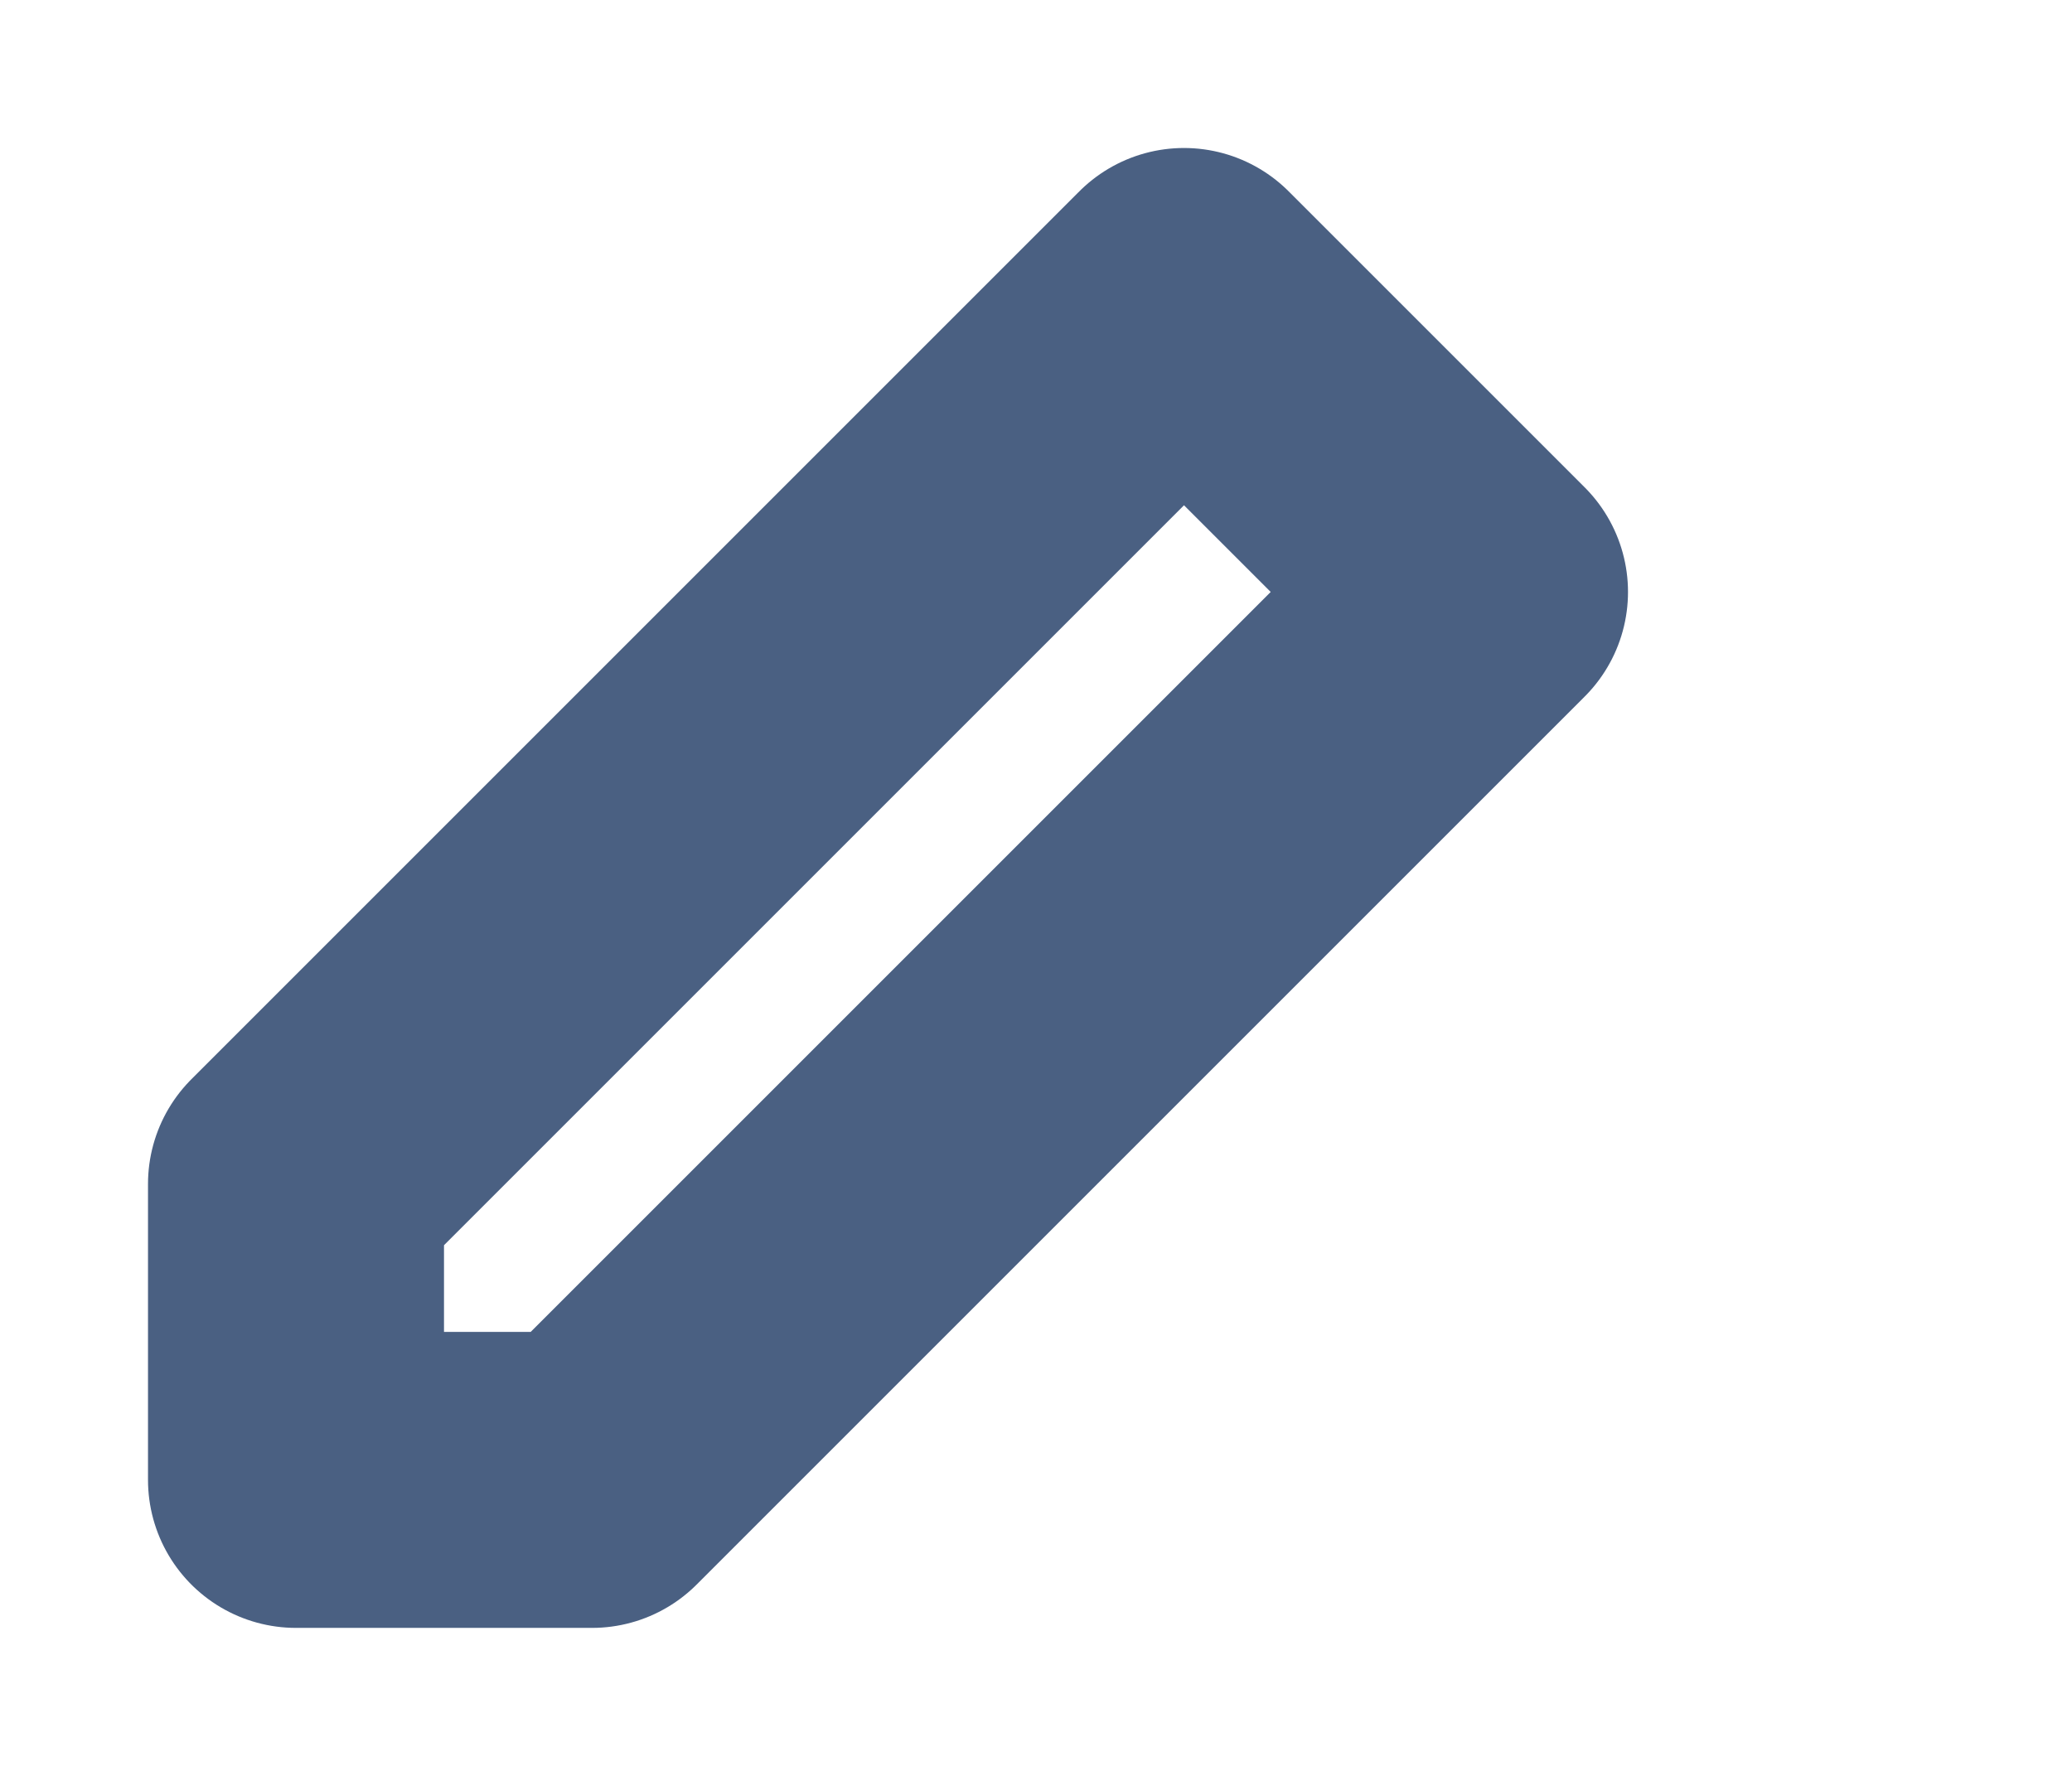
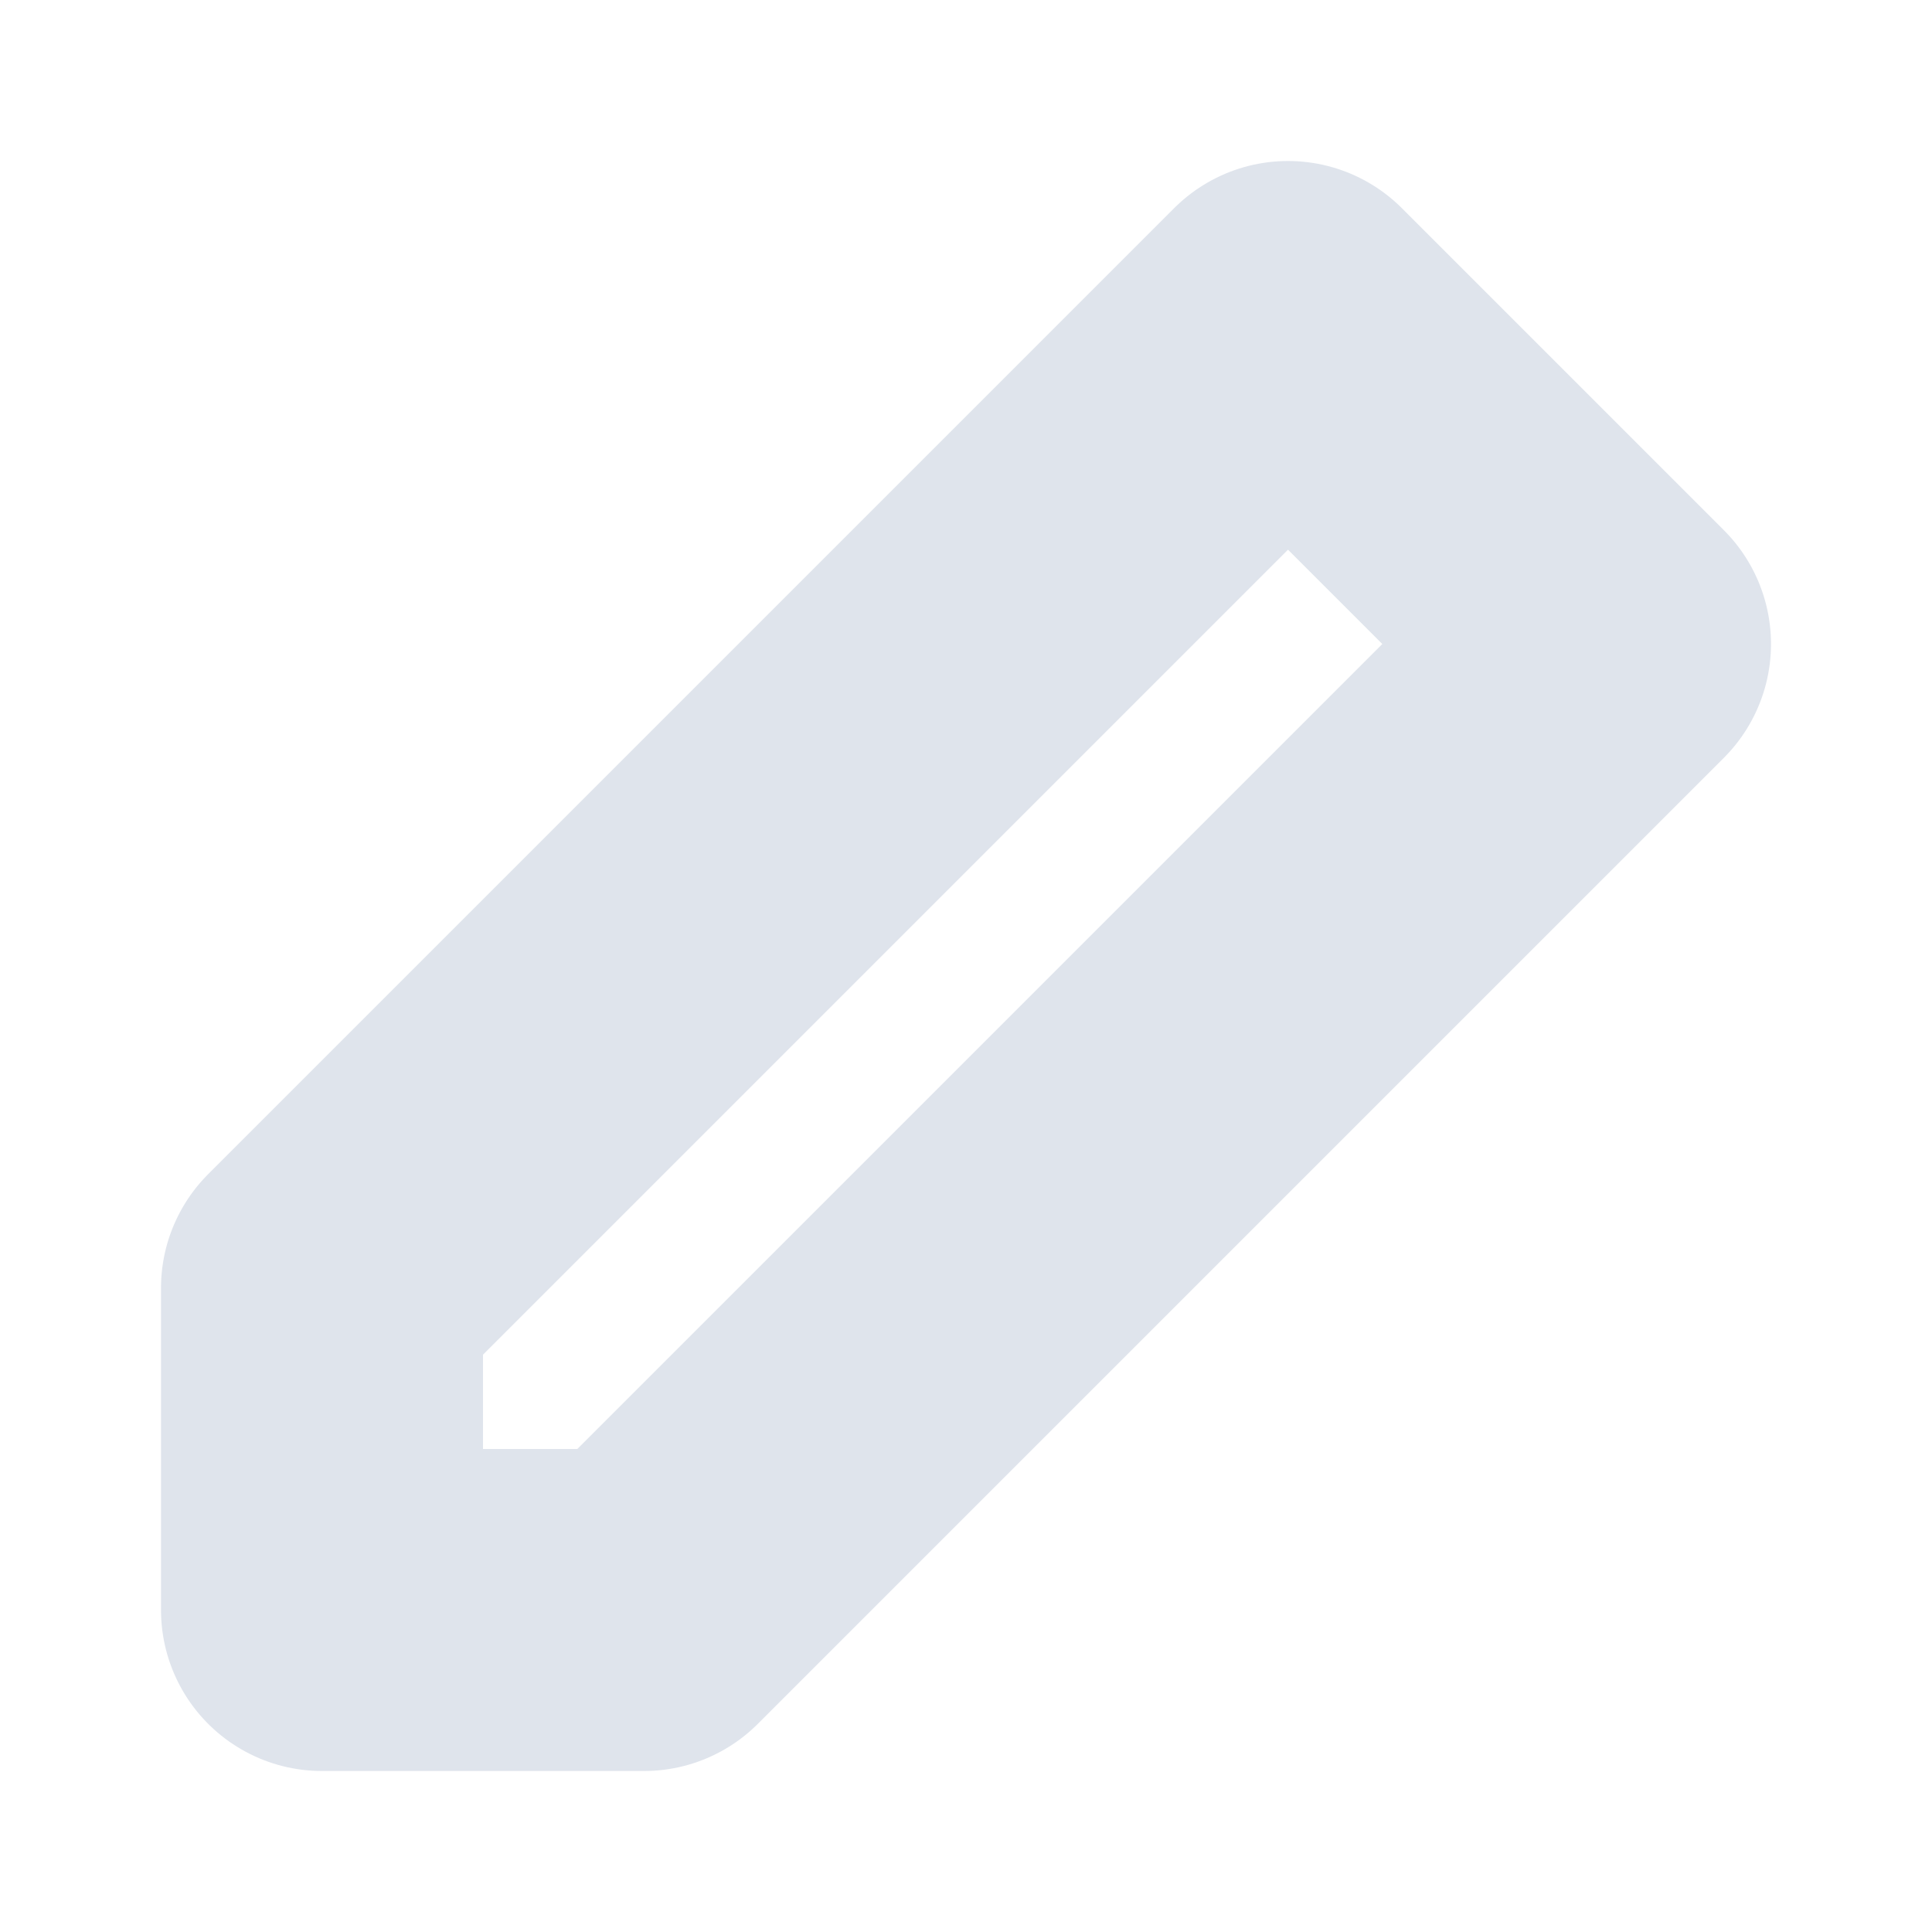
- <svg xmlns="http://www.w3.org/2000/svg" width="14" height="12" viewBox="0 0 14 12" fill="none">
-   <path d="M2 8V10H4L8 6L10 4L8 2L6 4L2 8Z" stroke="#4A6082" stroke-width="2" stroke-linecap="round" stroke-linejoin="round" />
+ <svg xmlns="http://www.w3.org/2000/svg" width="12" height="12" viewBox="0 0 12 12" fill="none">
+   <path d="M2 8V10H4L8 6L10 4L8 2L6 4L2 8Z" stroke="#DFE4EC" stroke-width="2" stroke-linecap="round" stroke-linejoin="round" />
</svg>
